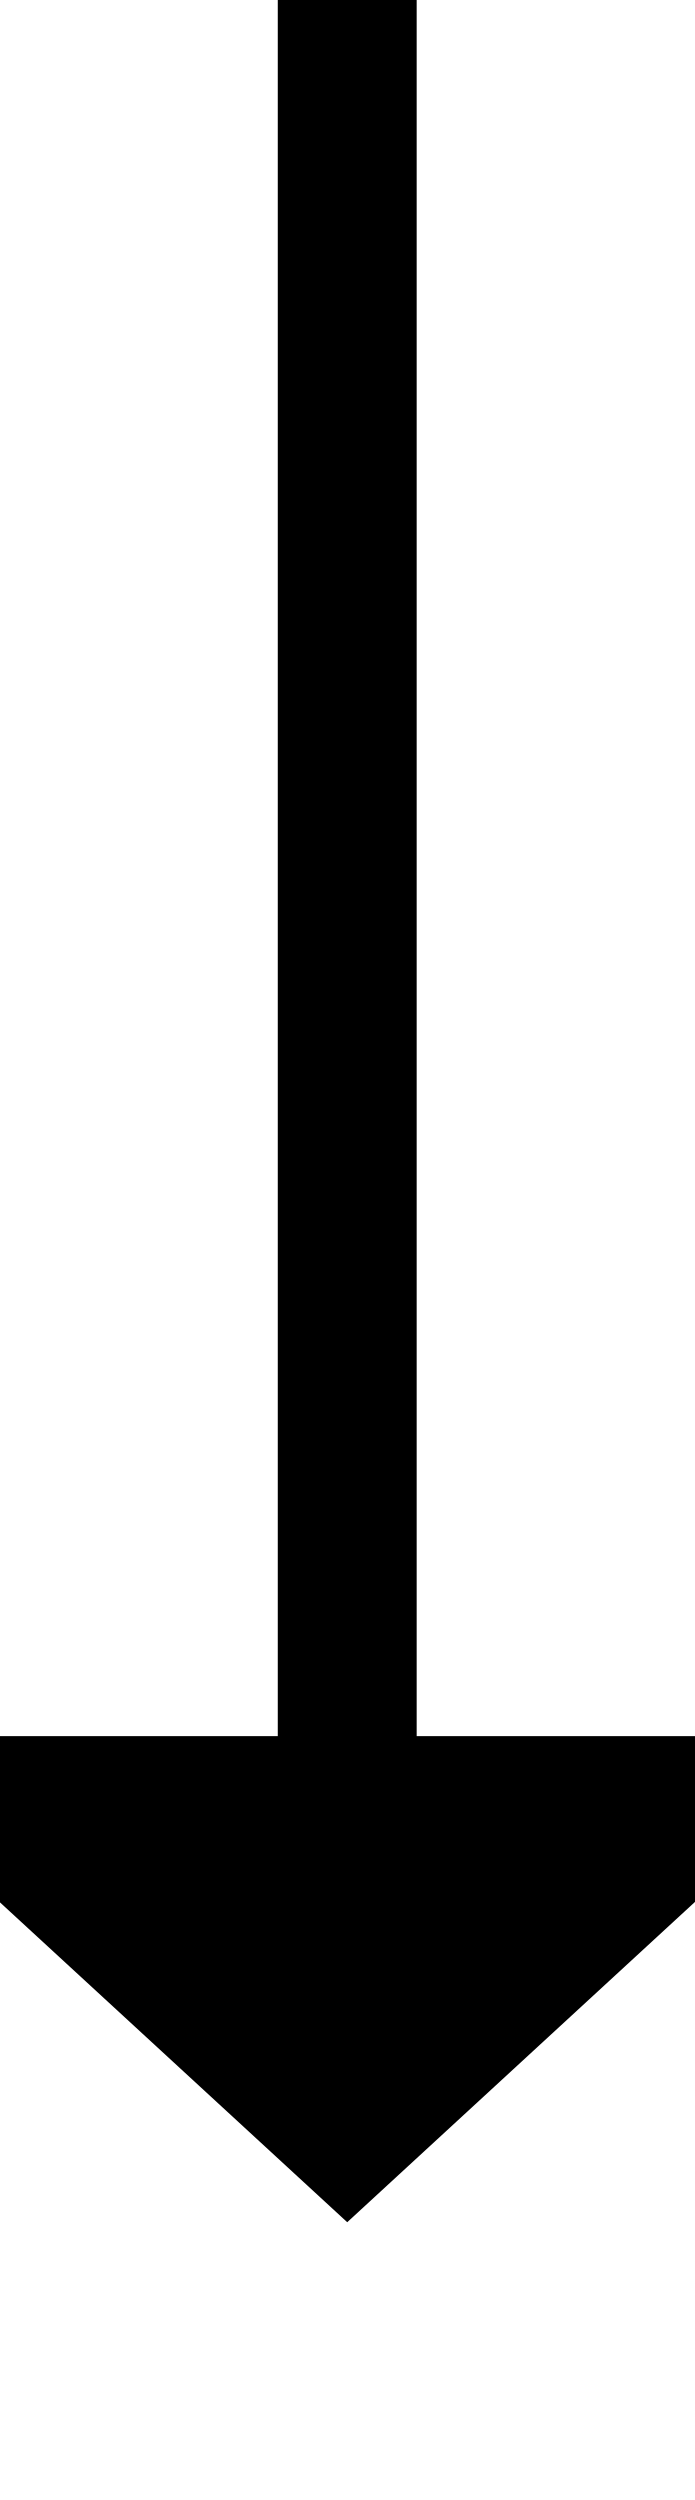
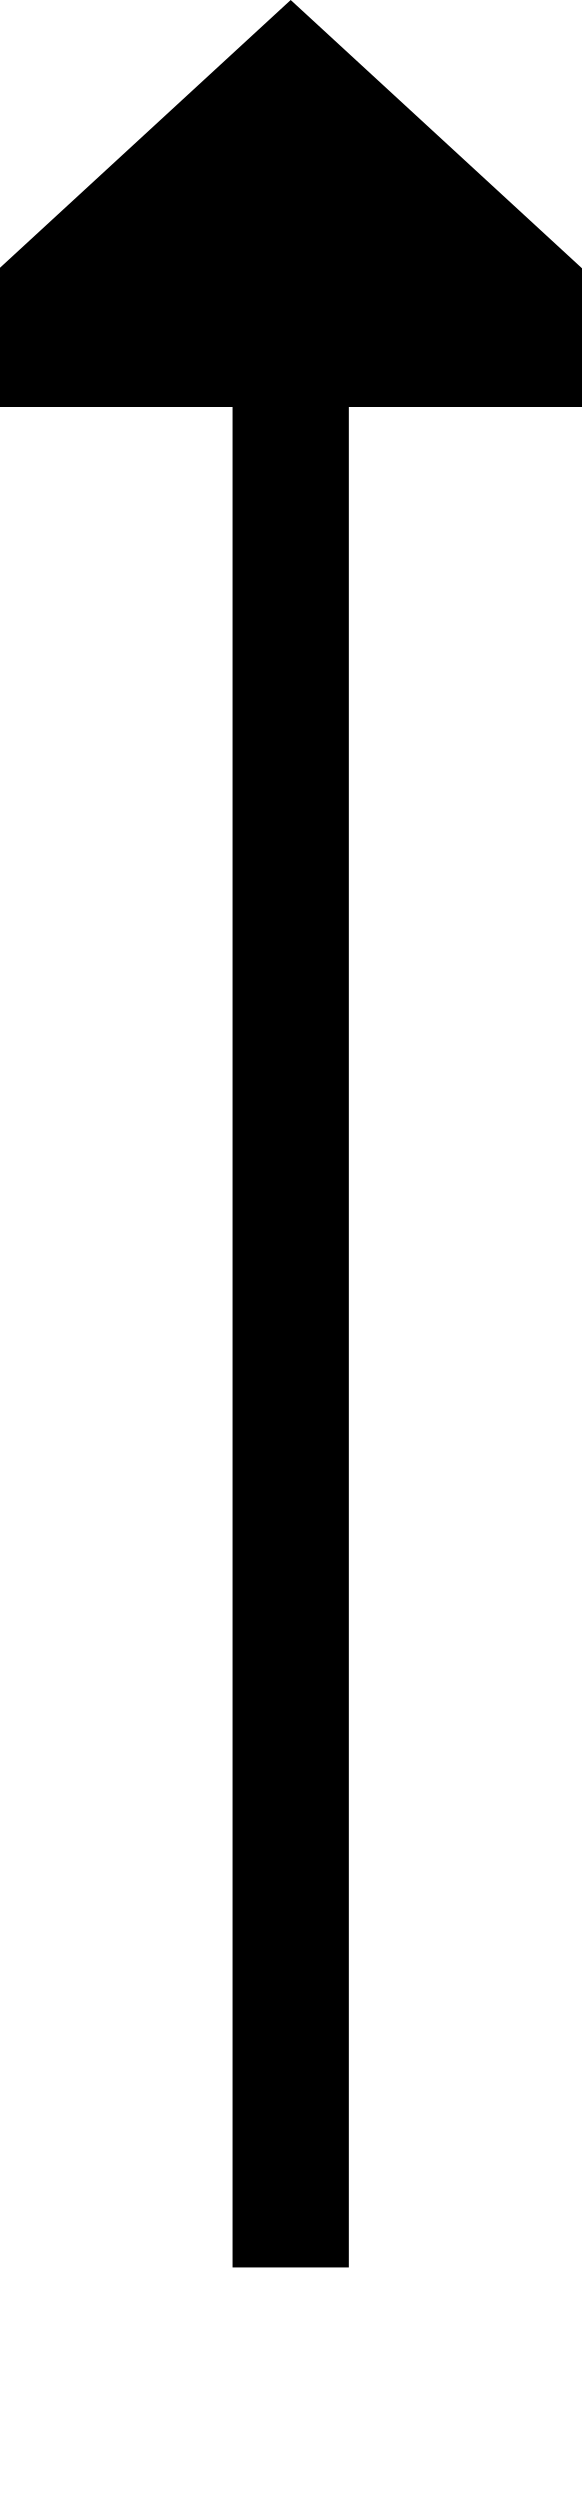
- <svg xmlns="http://www.w3.org/2000/svg" version="1.1" width="10px" height="36px" preserveAspectRatio="xMidYMin meet" viewBox="637 443  8 36">
-   <path d="M 641 443  L 641 469  " stroke-width="2" stroke="#000000" fill="none" />
-   <path d="M 633.4 468  L 641 475  L 648.6 468  L 633.4 468  Z " fill-rule="nonzero" fill="#000000" stroke="none" />
+ <svg xmlns="http://www.w3.org/2000/svg" version="1.1" width="10px" height="43px" preserveAspectRatio="xMidYMin meet" viewBox="443 795  8 43">
+   <path d="M 447 834  L 447 801  " stroke-width="2" stroke="#000000" fill="none" />
+   <path d="M 454.6 802  L 447 795  L 439.4 802  L 454.6 802  Z " fill-rule="nonzero" fill="#000000" stroke="none" />
</svg>
